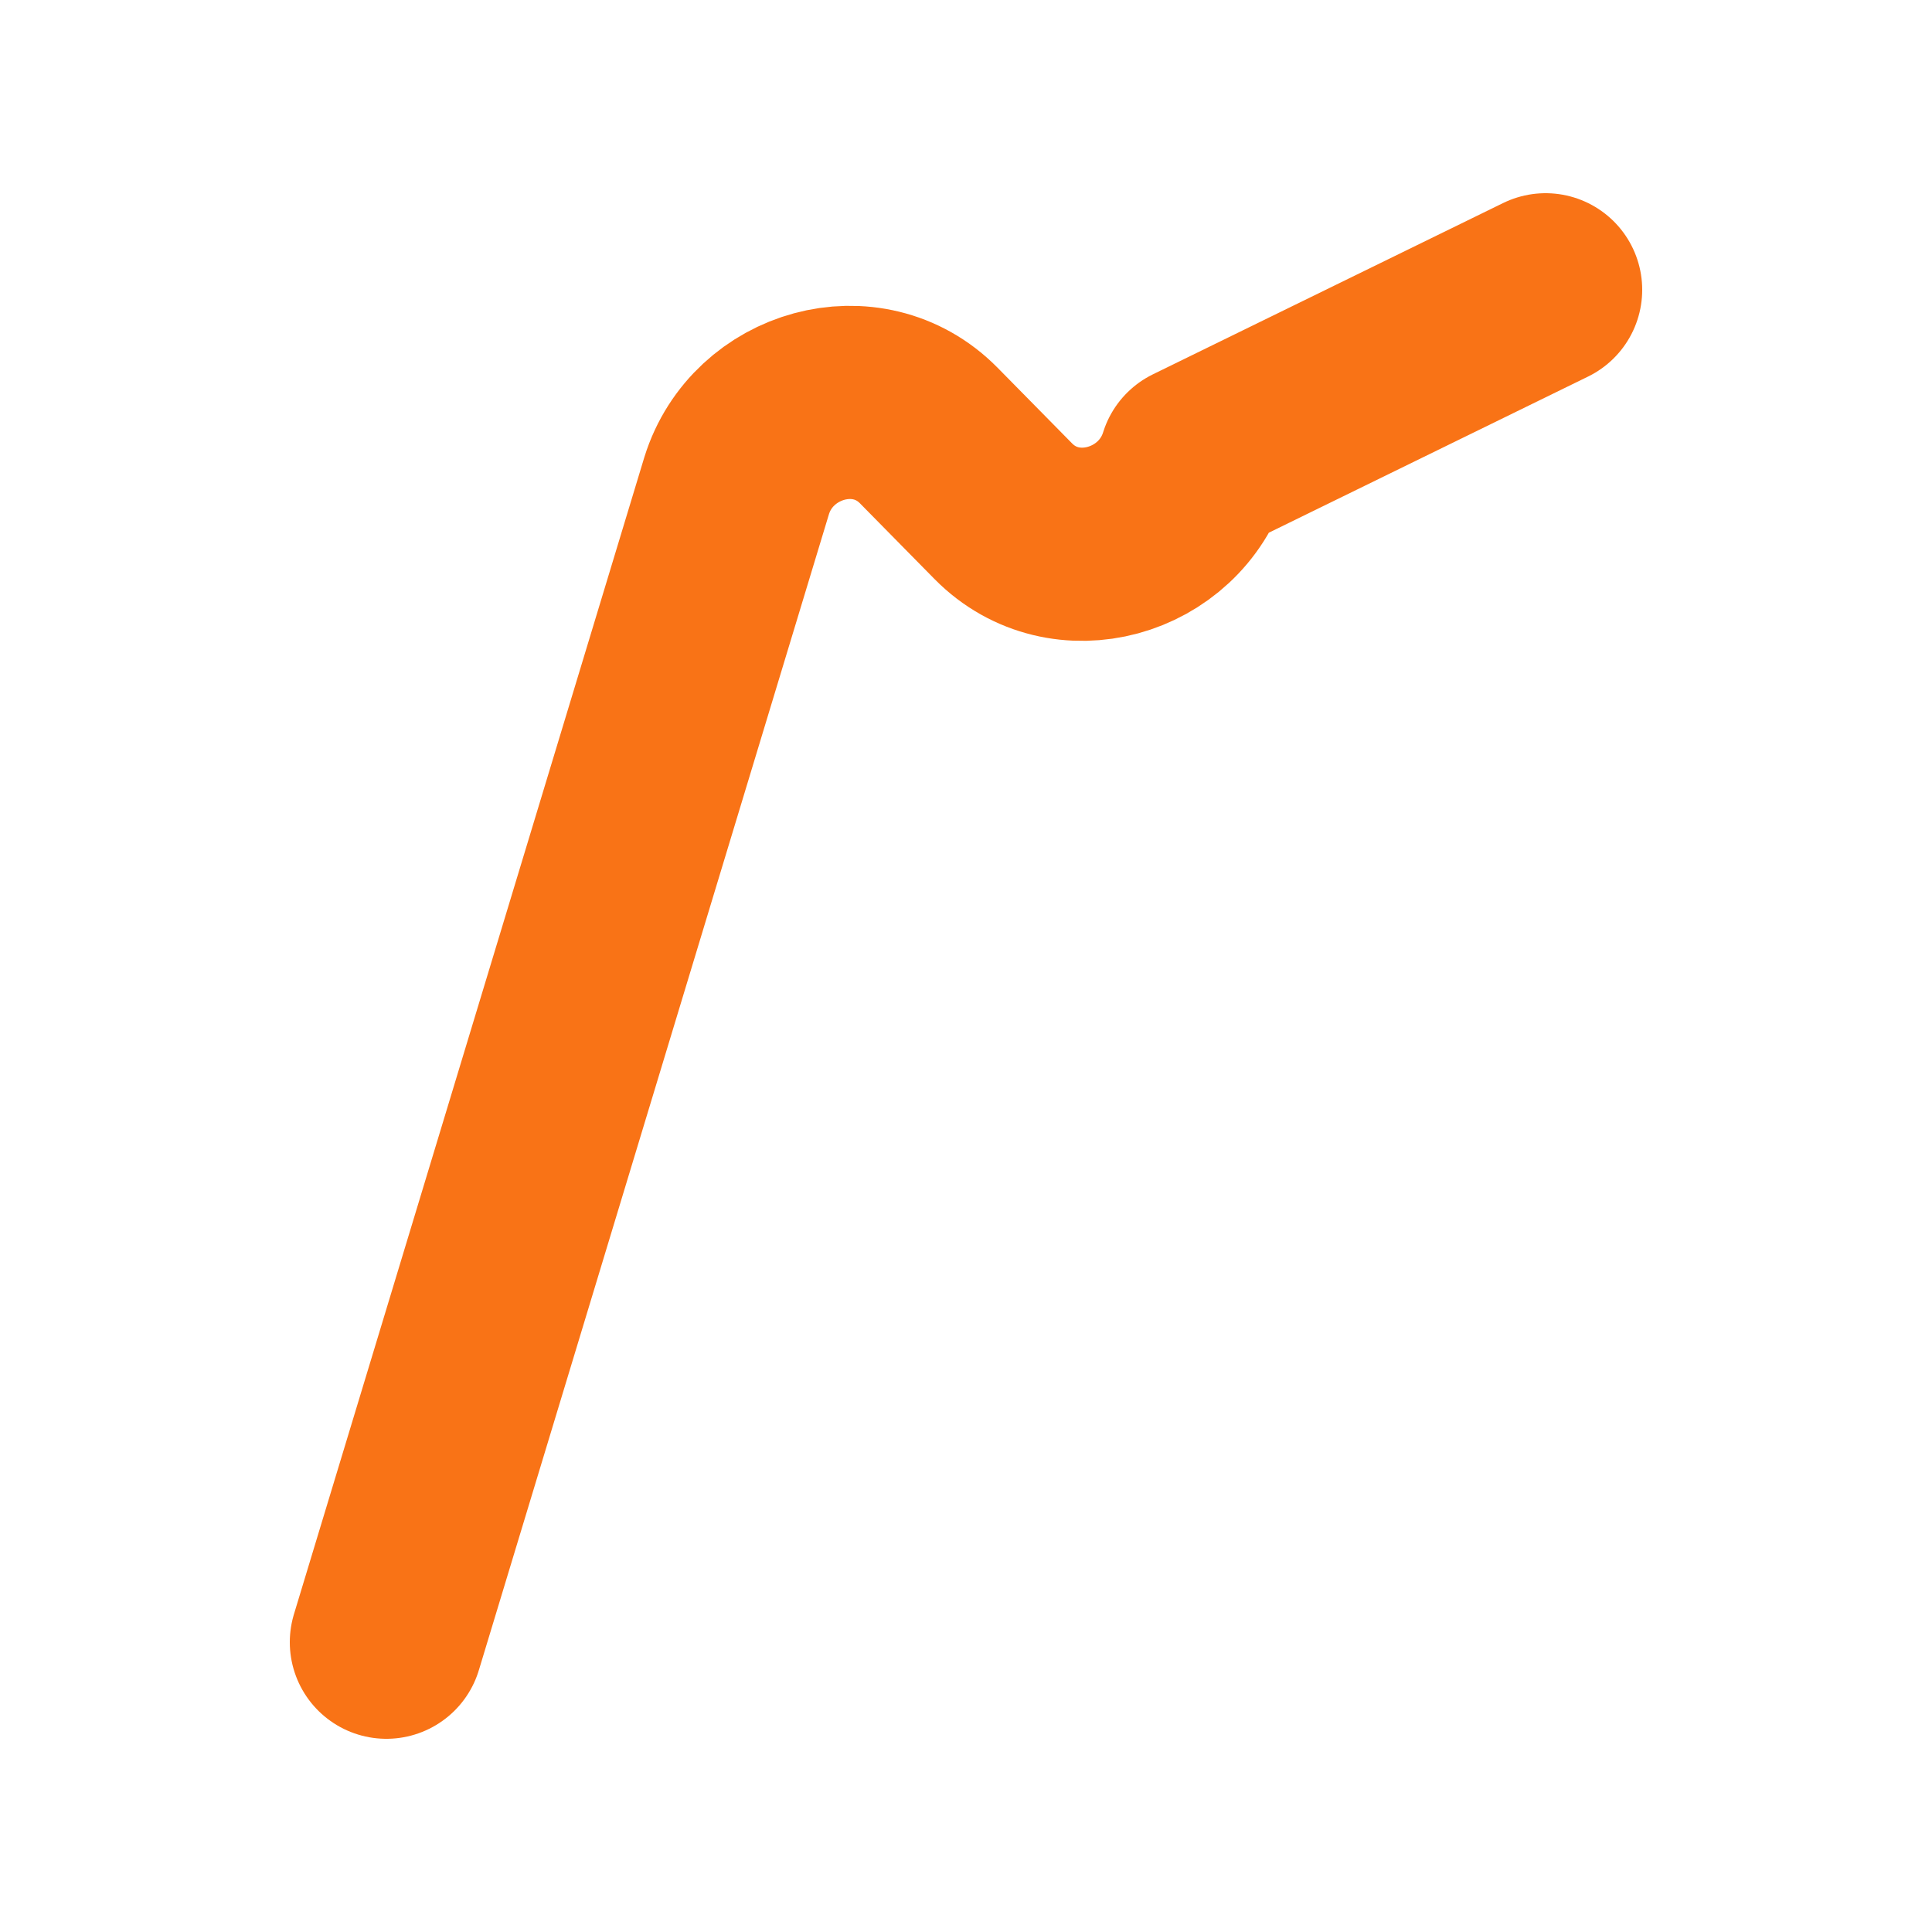
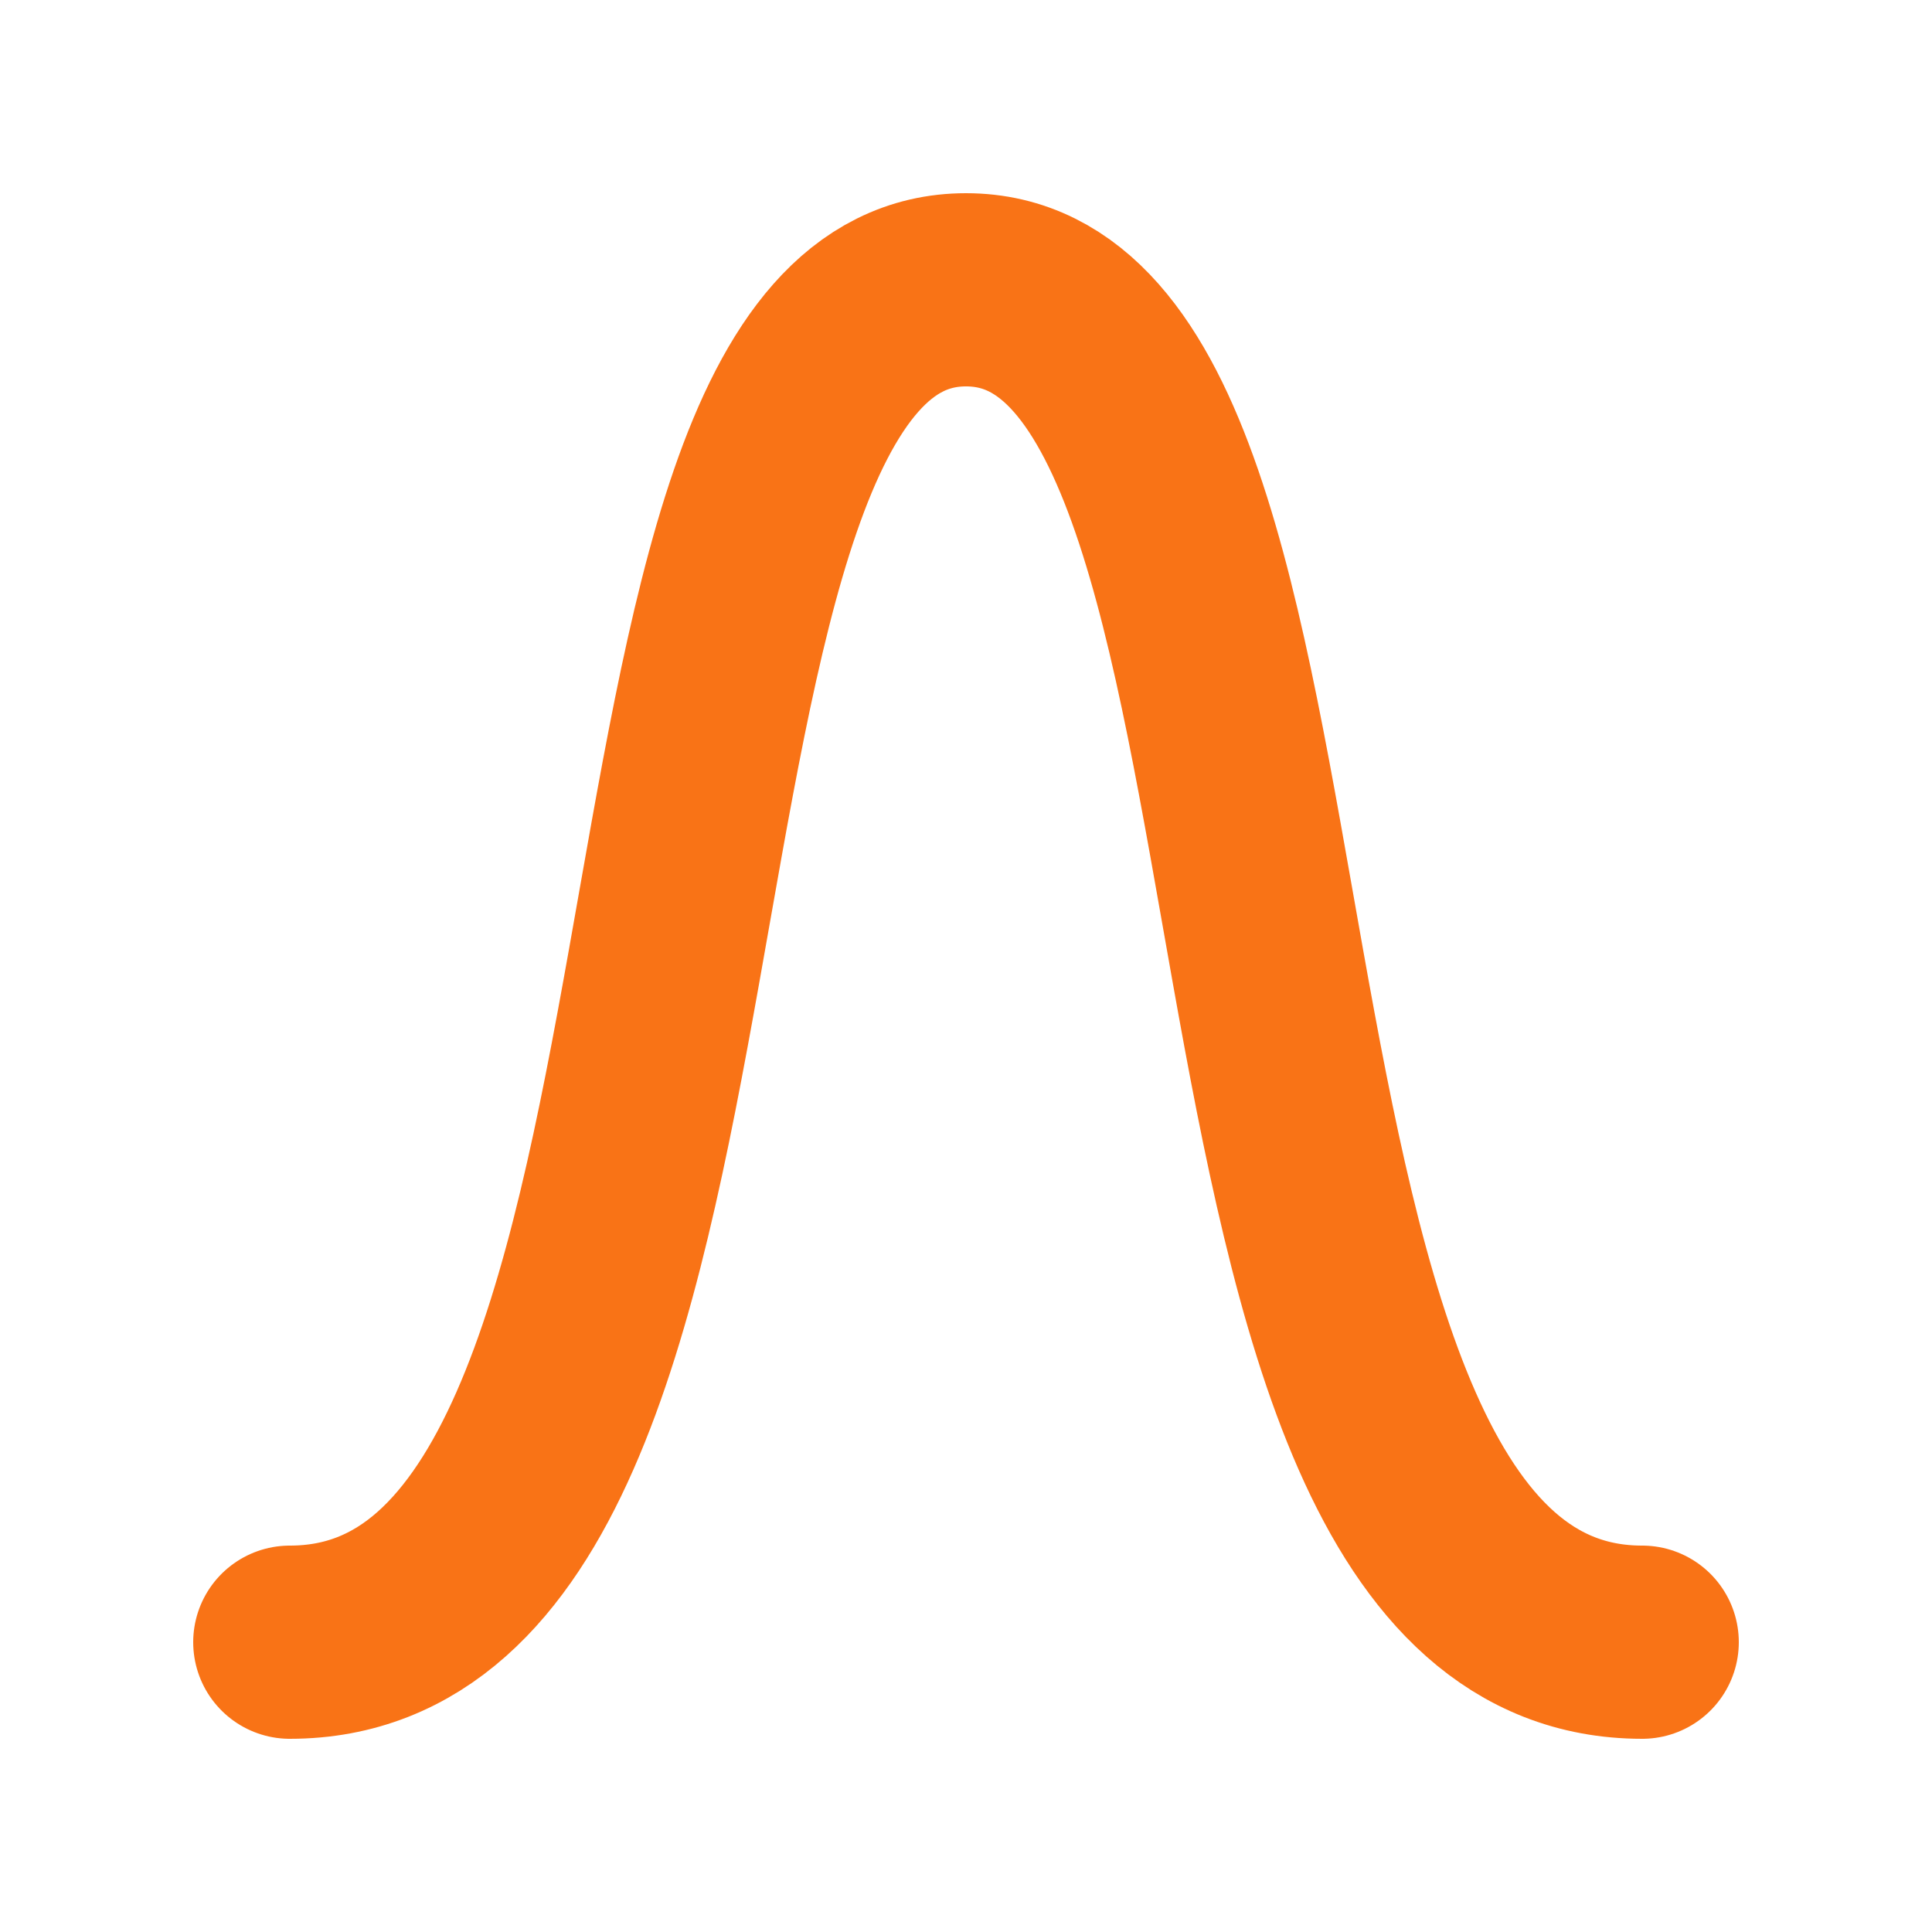
<svg xmlns="http://www.w3.org/2000/svg" width="100" height="100" viewBox="0 0 100 100" fill="none">
-   <path d="M20 85L38.131 25.132C39.453 20.892 44.895 19.332 48.062 22.532L51.938 26.468C55.105 29.668 60.547 28.108 61.869 23.868L80 15" stroke="#F97316" stroke-width="10" stroke-linecap="round" stroke-linejoin="round" />
+   <path d="M15 85C40 85 30 15 50 15C70 15 60 85 85 85" stroke="#F97316" stroke-width="10" stroke-linecap="round" />
</svg>
